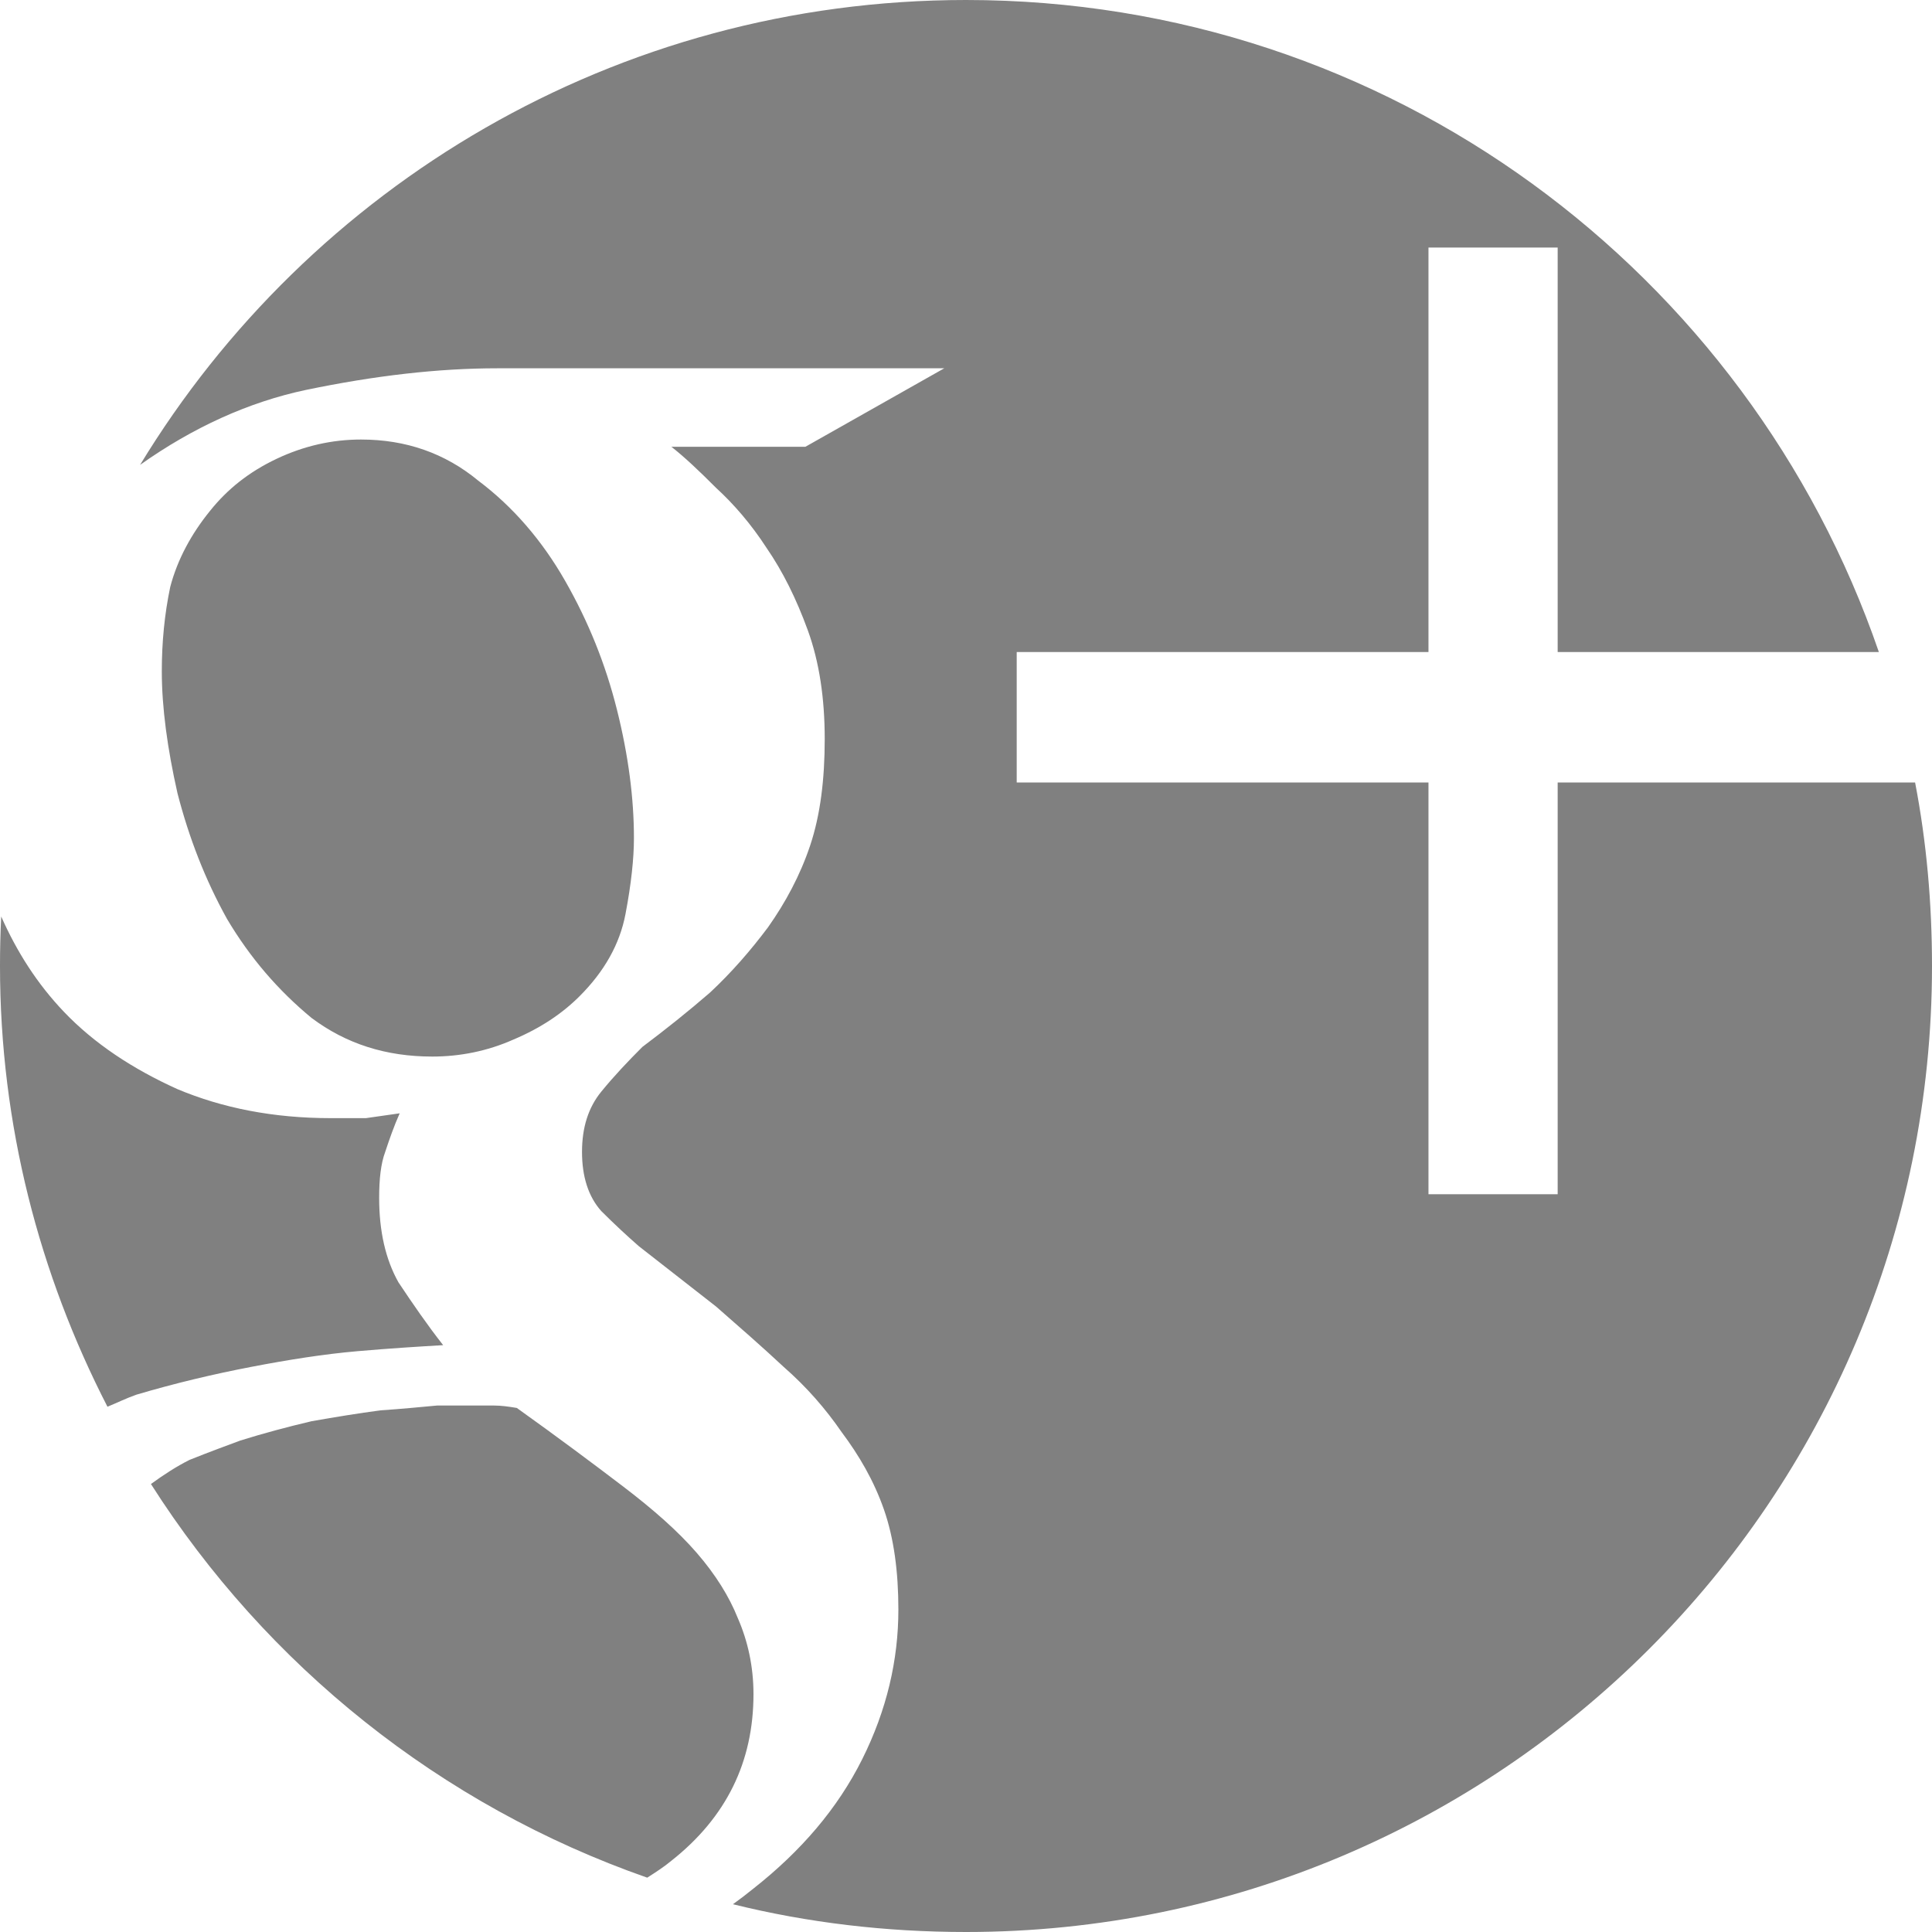
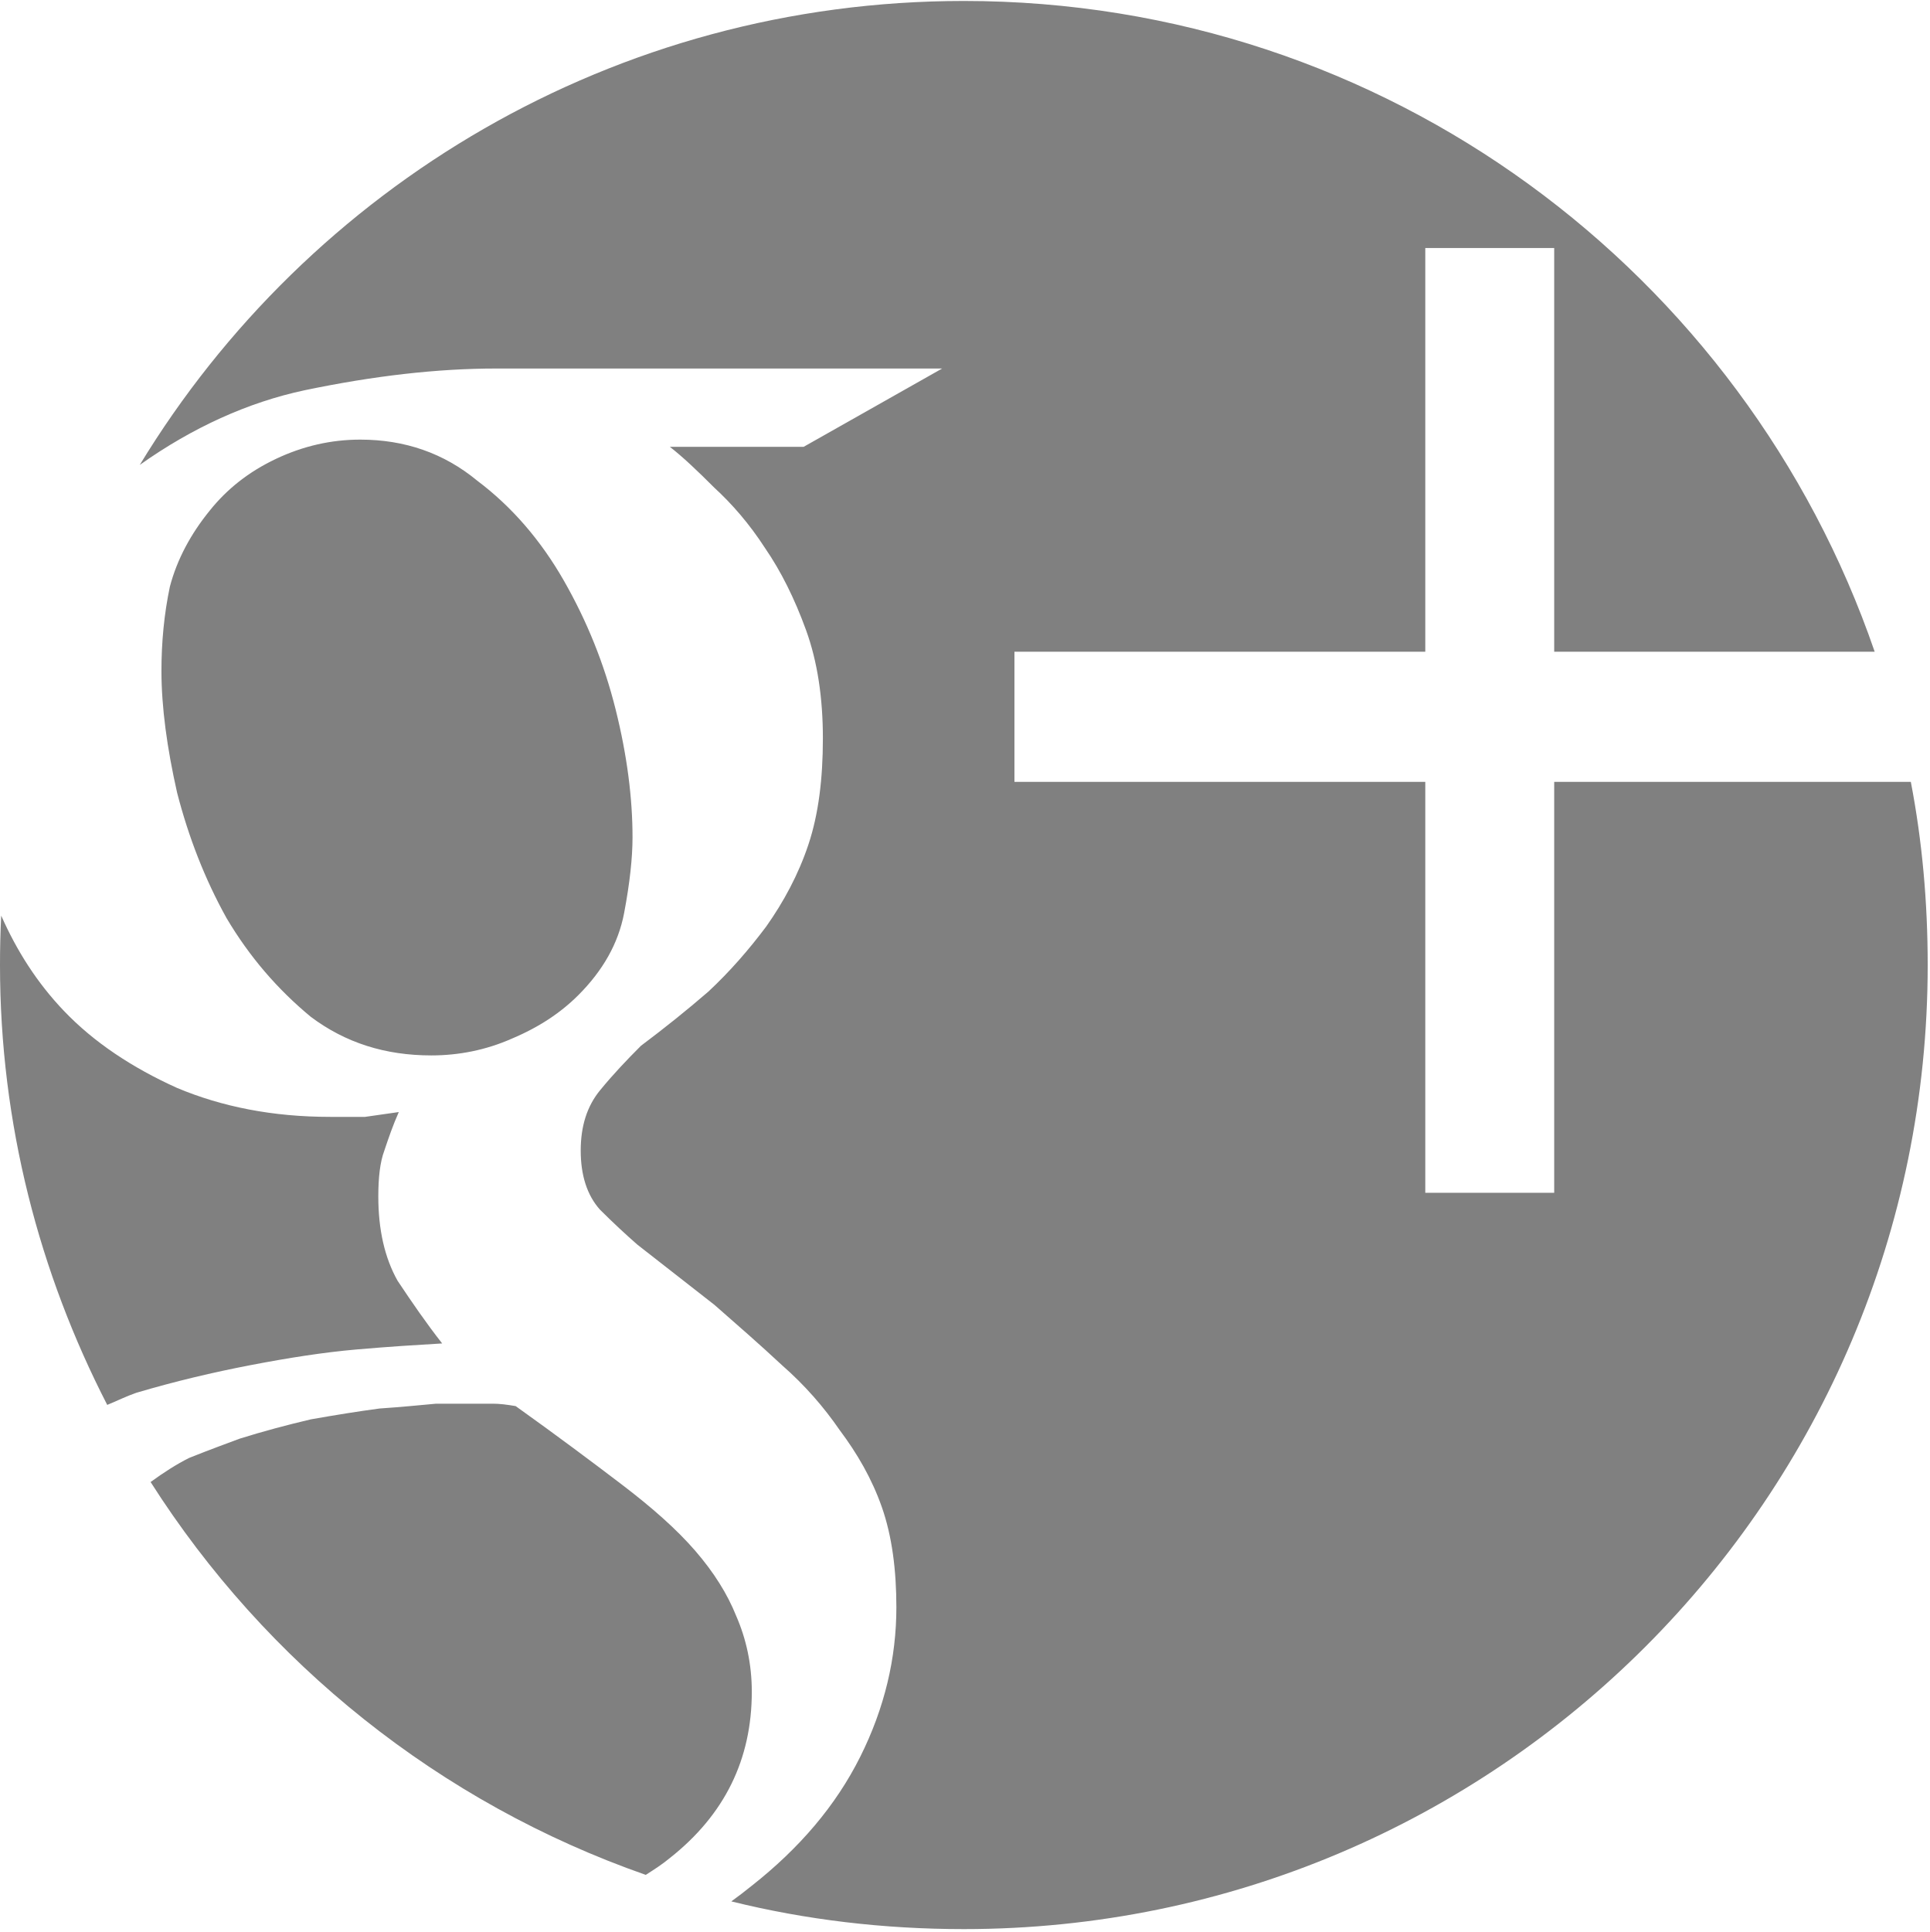
- <svg xmlns="http://www.w3.org/2000/svg" width="1000px" height="1000px" viewBox="0 0 1000 1000" version="1.1">
+ <svg xmlns="http://www.w3.org/2000/svg" width="1001px" height="1002px" viewBox="0 0 1001 1002" version="1.1">
  <description>Created with Sketch (http://www.bohemiancoding.com/sketch)</description>
  <defs />
  <g id="Page 1" fill="#D8D8D8" fill-rule="evenodd">
-     <g id="GooglePlus" fill="#000000">
-       <g id="Page 1" fill="#D8D8D8">
-         <g id="Google Plus" fill="#000000">
-           <g id="Page 1" fill="#D8D8D8">
-             <g id="svg2" fill="#000000">
-               <g id="layer1">
-                 <path d="M500,-0 C318.781,-0 160.193,96.301 72.5,240.625 C99.856,221.219 128.666,208.143 158.125,201.875 C194.006,194.4 226.852,190.625 257.5,190.625 L488.75,190.625 L416.875,231.25 L347.5,231.25 C354.228,236.483 361.654,243.53 370.625,252.5 C379.595,260.723 388.652,271.042 396.875,283.75 C405.098,295.711 412.145,309.805 418.125,326.25 C424.104,342.696 426.875,361.57 426.875,382.5 C426.875,403.431 424.607,421.803 419.375,437.5 C414.142,453.198 406.47,467.292 397.5,480 C388.529,491.961 378.712,503.285 367.5,513.75 C356.287,523.468 344.46,532.905 332.5,541.875 C325.024,549.351 317.978,556.777 311.25,565 C304.522,573.223 301.25,583.542 301.25,596.25 C301.25,608.958 304.522,619.4 311.25,626.875 C317.978,633.603 324.645,639.768 330.625,645 L370.625,676.25 C382.585,686.715 394.412,697.035 405.625,707.5 C417.585,717.965 427.401,729.29 435.625,741.25 C444.595,753.21 452.267,766.3 457.5,781.25 C462.732,796.2 464.999,813.689 465,833.125 C464.999,859.288 458.957,885.209 446.25,910.625 C433.542,936.04 414.668,958.064 390,977.5 C386.652,980.239 382.957,983.037 379.375,985.625 C417.998,995.189 458.42,1000 500,1000 C776.143,1000 1000,776.143 1000,500 C1000,467.488 997.176,435.782 991.25,405 L806.25,405 L806.25,618.125 L739.375,618.125 L739.375,405 L526.25,405 L526.25,337.5 L739.375,337.5 L739.375,128.125 L806.25,128.125 L806.25,337.5 L972.5,337.5 C905.019,141.187 719.215,-0 500,-0 L500,-0 L500,-0 Z M186.875,227.5 C171.924,227.5 157.328,230.773 143.125,237.5 C128.922,244.228 117.72,253.163 108.75,264.375 C99.032,276.336 91.862,289.547 88.125,303.75 C85.135,317.953 83.75,332.55 83.75,347.5 C83.75,366.188 86.642,387.452 91.875,410.625 C97.855,433.799 106.287,455.442 117.5,475.625 C129.46,495.809 144.057,512.672 161.25,526.875 C179.19,540.33 199.829,546.875 223.75,546.875 C237.953,546.875 252.169,544.105 265.625,538.125 C279.828,532.145 291.029,524.596 300,515.625 C312.707,502.917 320.76,488.823 323.75,473.125 C326.739,457.428 328.125,444.216 328.125,433.75 C328.125,413.567 325.354,391.421 319.375,367.5 C313.395,343.58 304.46,321.556 292.5,300.625 C280.54,279.695 265.44,262.206 247.5,248.75 C230.307,234.548 210.048,227.501 186.875,227.5 L186.875,227.5 L186.875,227.5 Z M0.625,474.375 C0.193,482.898 0,491.37 0,500 C0,582.283 20.413,659.666 55.625,728.125 C60.549,726.112 65.548,723.632 70.625,721.875 C90.808,715.895 110.564,711.237 130,707.5 C149.436,703.763 167.807,700.87 185,699.375 C202.193,697.88 216.667,696.998 229.375,696.25 C221.152,685.785 213.725,674.963 206.25,663.75 C199.522,651.79 196.25,637.193 196.25,620 C196.25,610.282 197.132,602.23 199.375,596.25 C201.617,589.522 203.885,582.978 206.875,576.25 L189.375,578.75 L171.25,578.75 C141.349,578.75 115.048,573.468 91.875,563.75 C68.702,553.285 48.823,540.195 33.125,523.75 C19.163,509.123 8.674,492.55 0.625,474.375 L0.625,474.375 L0.625,474.375 Z M226.25,727.5 C218.027,728.247 208.087,729.252 196.875,730 C185.662,731.495 173.958,733.383 161.25,735.625 C148.542,738.615 136.335,741.888 124.375,745.625 C118.395,747.867 109.337,751.14 98.125,755.625 C91.459,758.958 84.791,763.276 78.125,768.125 C137.945,862.08 228.112,934.514 335,971.875 C339.305,969.123 343.691,966.316 347.5,963.125 C375.905,940.699 390,912.008 390,876.875 C390,862.672 387.107,849.46 381.875,837.5 C377.39,826.287 370.343,814.963 360.625,803.75 C350.907,792.537 338.197,781.335 322.5,769.375 C306.802,757.415 288.43,743.7 267.5,728.75 C263.015,728.002 259.362,727.5 255.625,727.5 L241.875,727.5 L226.25,727.5 L226.25,727.5 Z M226.25,727.5" id="path2985" fill="#808080" />
-               </g>
-             </g>
-           </g>
-         </g>
-       </g>
-     </g>
+     <path d="M500,0.5 C318.781,0.5 160.193,96.801 72.5,241.125 C99.856,221.719 128.666,208.643 158.125,202.375 C194.006,194.9 226.852,191.125 257.5,191.125 L488.75,191.125 L416.875,231.75 L347.5,231.75 C354.228,236.983 361.654,244.03 370.625,253 C379.595,261.223 388.652,271.542 396.875,284.25 C405.098,296.211 412.145,310.305 418.125,326.75 C424.104,343.196 426.875,362.07 426.875,383 C426.875,403.931 424.607,422.303 419.375,438 C414.142,453.698 406.47,467.792 397.5,480.5 C388.529,492.461 378.712,503.785 367.5,514.25 C356.287,523.968 344.46,533.405 332.5,542.375 C325.024,549.851 317.978,557.277 311.25,565.5 C304.522,573.723 301.25,584.042 301.25,596.75 C301.25,609.458 304.522,619.9 311.25,627.375 C317.978,634.103 324.645,640.268 330.625,645.5 L370.625,676.75 C382.585,687.215 394.412,697.535 405.625,708 C417.585,718.465 427.401,729.79 435.625,741.75 C444.595,753.71 452.267,766.8 457.5,781.75 C462.732,796.7 464.999,814.189 465,833.625 C464.999,859.788 458.957,885.709 446.25,911.125 C433.542,936.54 414.668,958.564 390,978 C386.652,980.739 382.957,983.537 379.375,986.125 C417.998,995.689 458.42,1000.5 500,1000.5 C776.143,1000.5 1000,776.643 1000,500.5 C1000,467.988 997.176,436.282 991.25,405.5 L806.25,405.5 L806.25,618.625 L739.375,618.625 L739.375,405.5 L526.25,405.5 L526.25,338 L739.375,338 L739.375,128.625 L806.25,128.625 L806.25,338 L972.5,338 C905.019,141.687 719.215,0.5 500,0.5 L500,0.5 L500,0.5 Z M186.875,228 C171.924,228 157.328,231.273 143.125,238 C128.922,244.728 117.72,253.663 108.75,264.875 C99.032,276.836 91.862,290.047 88.125,304.25 C85.135,318.453 83.75,333.05 83.75,348 C83.75,366.688 86.642,387.952 91.875,411.125 C97.855,434.299 106.287,455.942 117.5,476.125 C129.46,496.309 144.057,513.172 161.25,527.375 C179.19,540.83 199.829,547.375 223.75,547.375 C237.953,547.375 252.169,544.605 265.625,538.625 C279.828,532.645 291.029,525.096 300,516.125 C312.707,503.417 320.76,489.323 323.75,473.625 C326.739,457.928 328.125,444.716 328.125,434.25 C328.125,414.067 325.354,391.921 319.375,368 C313.395,344.08 304.46,322.056 292.5,301.125 C280.54,280.195 265.44,262.706 247.5,249.25 C230.307,235.048 210.048,228.001 186.875,228 L186.875,228 L186.875,228 Z M0.625,474.875 C0.193,483.398 0,491.87 0,500.5 C0,582.783 20.413,660.166 55.625,728.625 C60.549,726.612 65.548,724.132 70.625,722.375 C90.808,716.395 110.564,711.737 130,708 C149.436,704.263 167.807,701.37 185,699.875 C202.193,698.38 216.667,697.498 229.375,696.75 C221.152,686.285 213.725,675.463 206.25,664.25 C199.522,652.29 196.25,637.693 196.25,620.5 C196.25,610.782 197.132,602.73 199.375,596.75 C201.617,590.022 203.885,583.478 206.875,576.75 L189.375,579.25 L171.25,579.25 C141.349,579.25 115.048,573.968 91.875,564.25 C68.702,553.785 48.823,540.695 33.125,524.25 C19.163,509.623 8.674,493.05 0.625,474.875 L0.625,474.875 L0.625,474.875 Z M226.25,728 C218.027,728.747 208.087,729.752 196.875,730.5 C185.662,731.995 173.958,733.883 161.25,736.125 C148.542,739.115 136.335,742.388 124.375,746.125 C118.395,748.367 109.337,751.64 98.125,756.125 C91.459,759.458 84.791,763.776 78.125,768.625 C137.945,862.58 228.112,935.014 335,972.375 C339.305,969.623 343.691,966.816 347.5,963.625 C375.905,941.199 390,912.508 390,877.375 C390,863.172 387.107,849.96 381.875,838 C377.39,826.787 370.343,815.463 360.625,804.25 C350.907,793.037 338.197,781.835 322.5,769.875 C306.802,757.915 288.43,744.2 267.5,729.25 C263.015,728.502 259.362,728 255.625,728 L241.875,728 L226.25,728 L226.25,728 Z M226.25,728" id="Google+" fill="#808080" />
  </g>
</svg>
